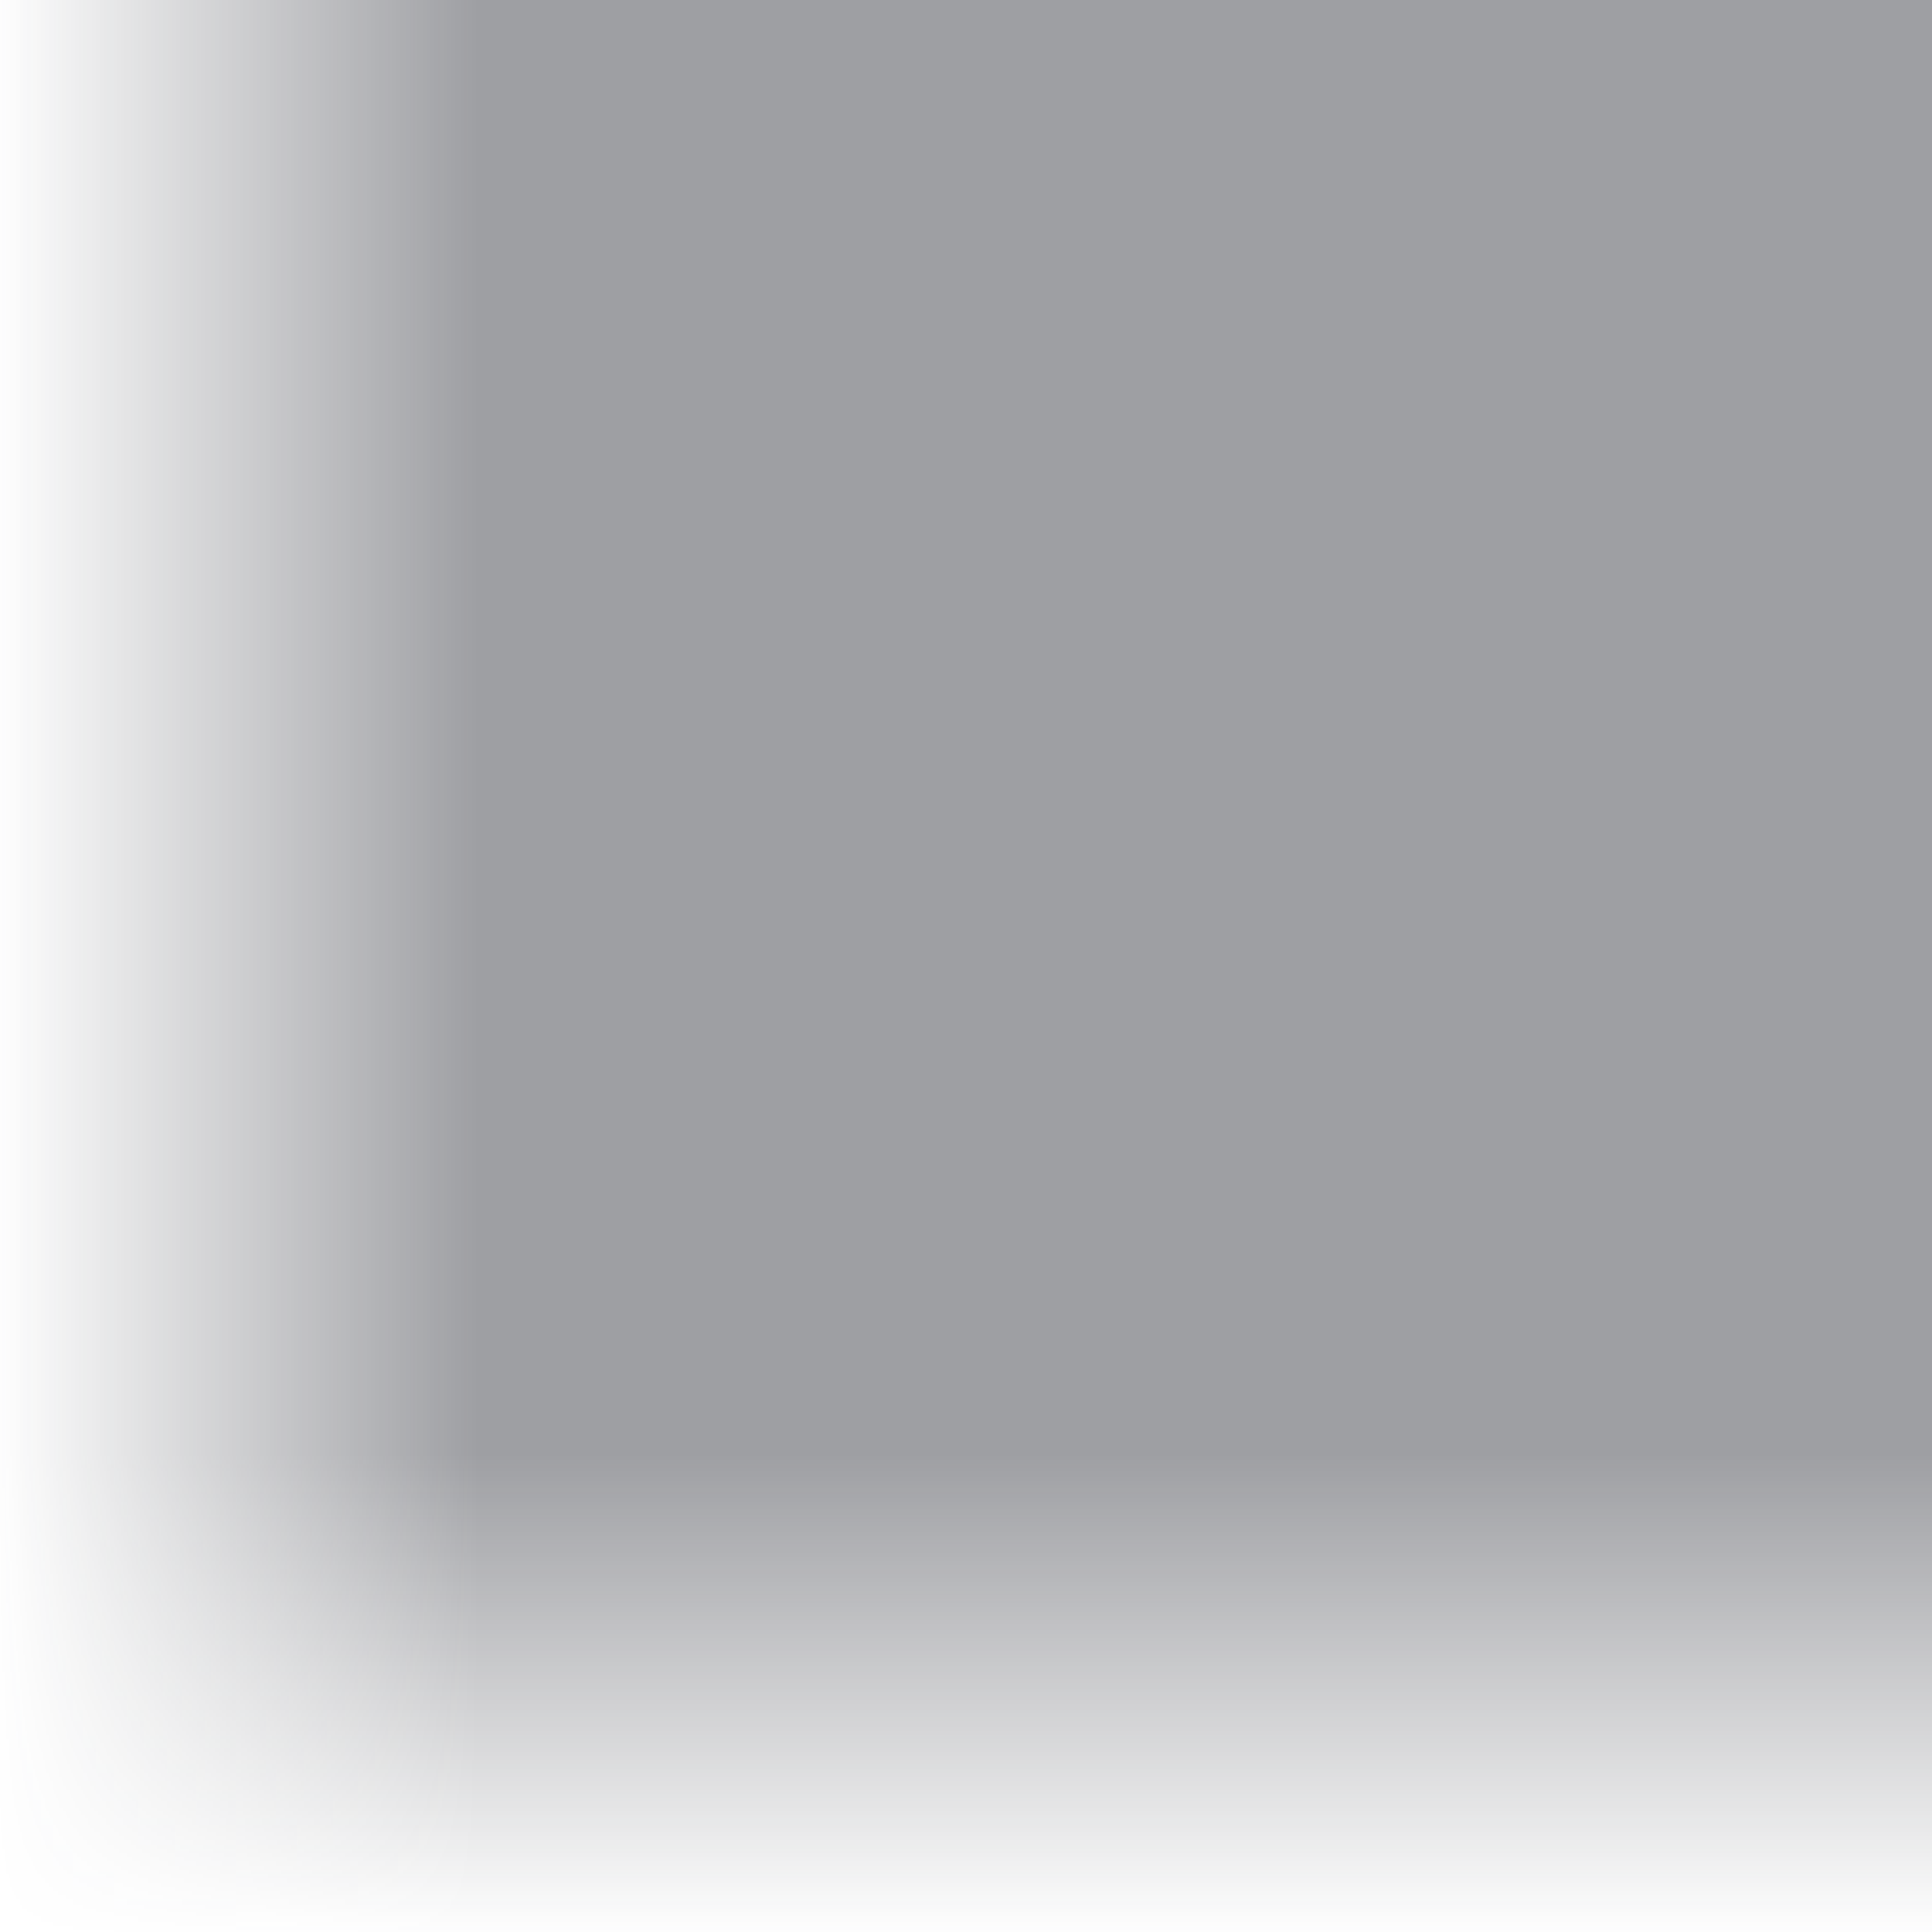
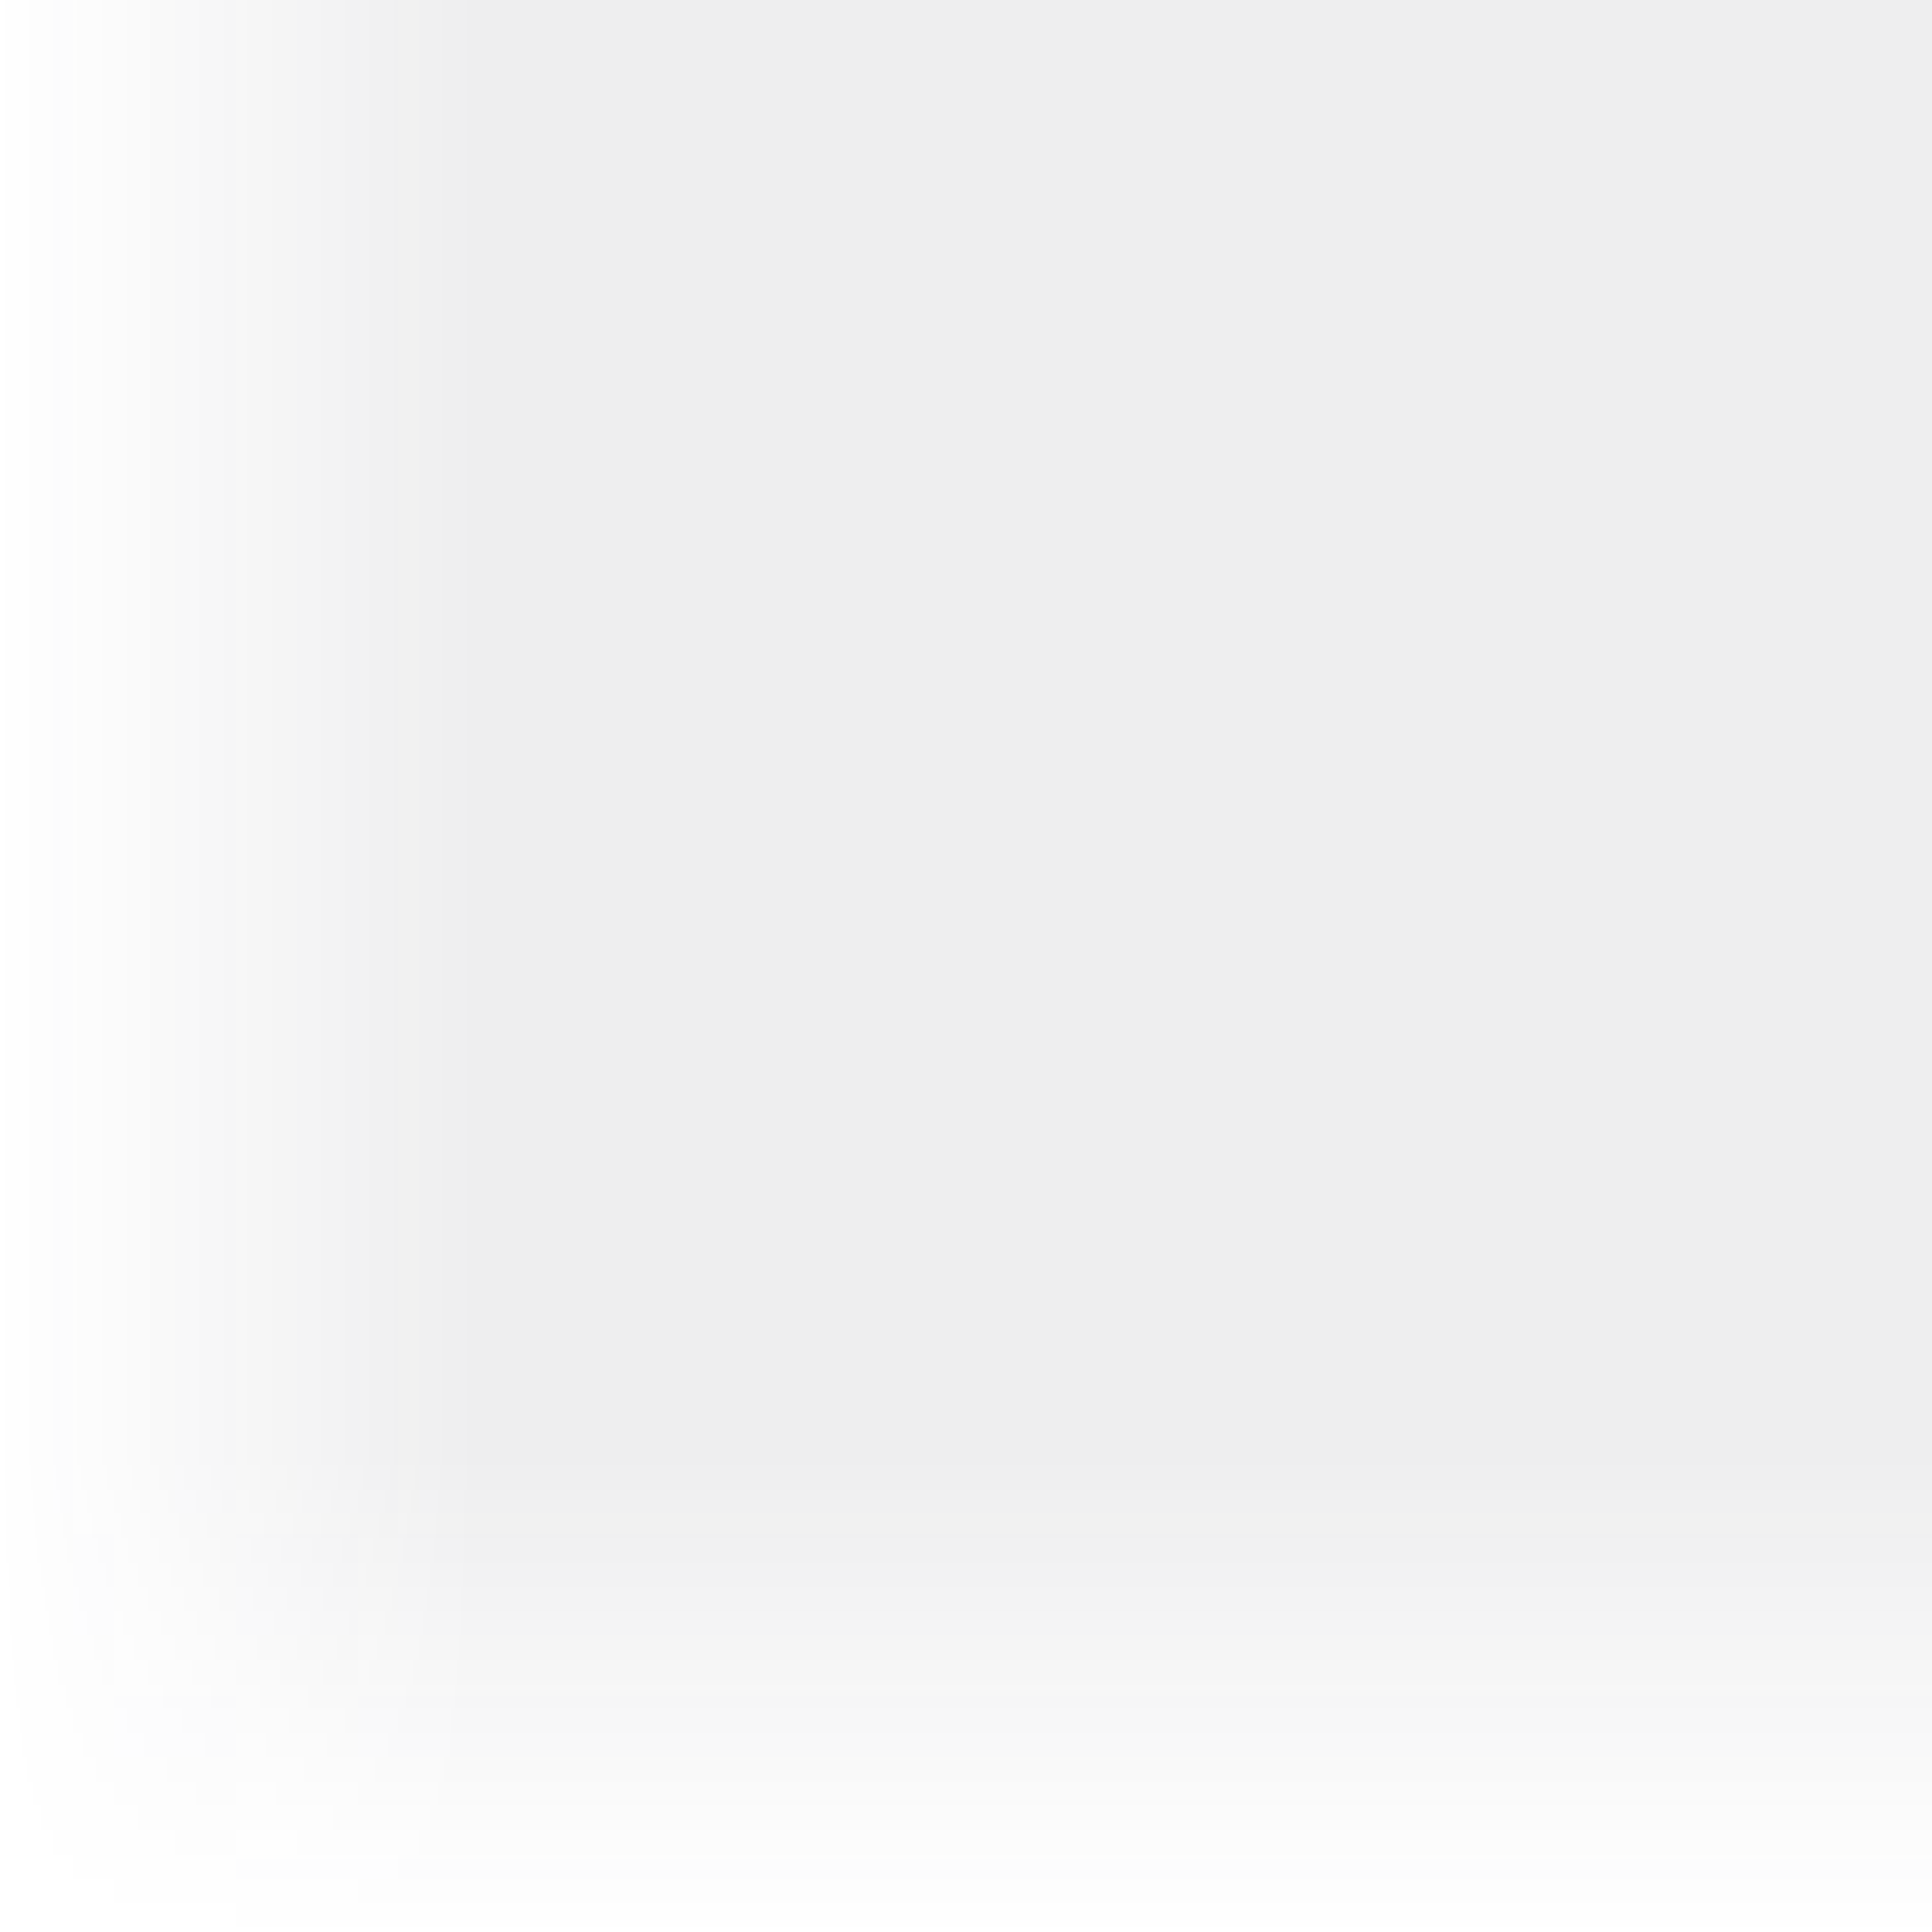
<svg xmlns="http://www.w3.org/2000/svg" width="64" height="64" viewBox="0 0 64 64">
  <defs>
    <linearGradient id="left" x1="0" y1="0" x2="1" y2="0">
      <stop offset="0" stop-color="white" stop-opacity="0" />
      <stop offset="0.25" stop-color="white" />
    </linearGradient>
    <linearGradient id="bottom" x1="0" y1="0" x2="0" y2="1">
      <stop offset="0.75" stop-color="white" />
      <stop offset="1" stop-color="white" stop-opacity="0" />
    </linearGradient>
    <mask id="left-mask">
      <rect width="64" height="64" fill="url(#left)" />
    </mask>
    <mask id="bottom-mask">
      <rect width="64" height="64" fill="url(#bottom)" />
    </mask>
  </defs>
  <g mask="url(#left-mask)">
-     <rect width="64" height="64" fill="#282c34" fill-opacity="0.45" mask="url(#bottom-mask)" />
+     <rect width="64" height="64" fill="#282c34" fill-opacity="0.08" mask="url(#bottom-mask)" />
  </g>
</svg>
